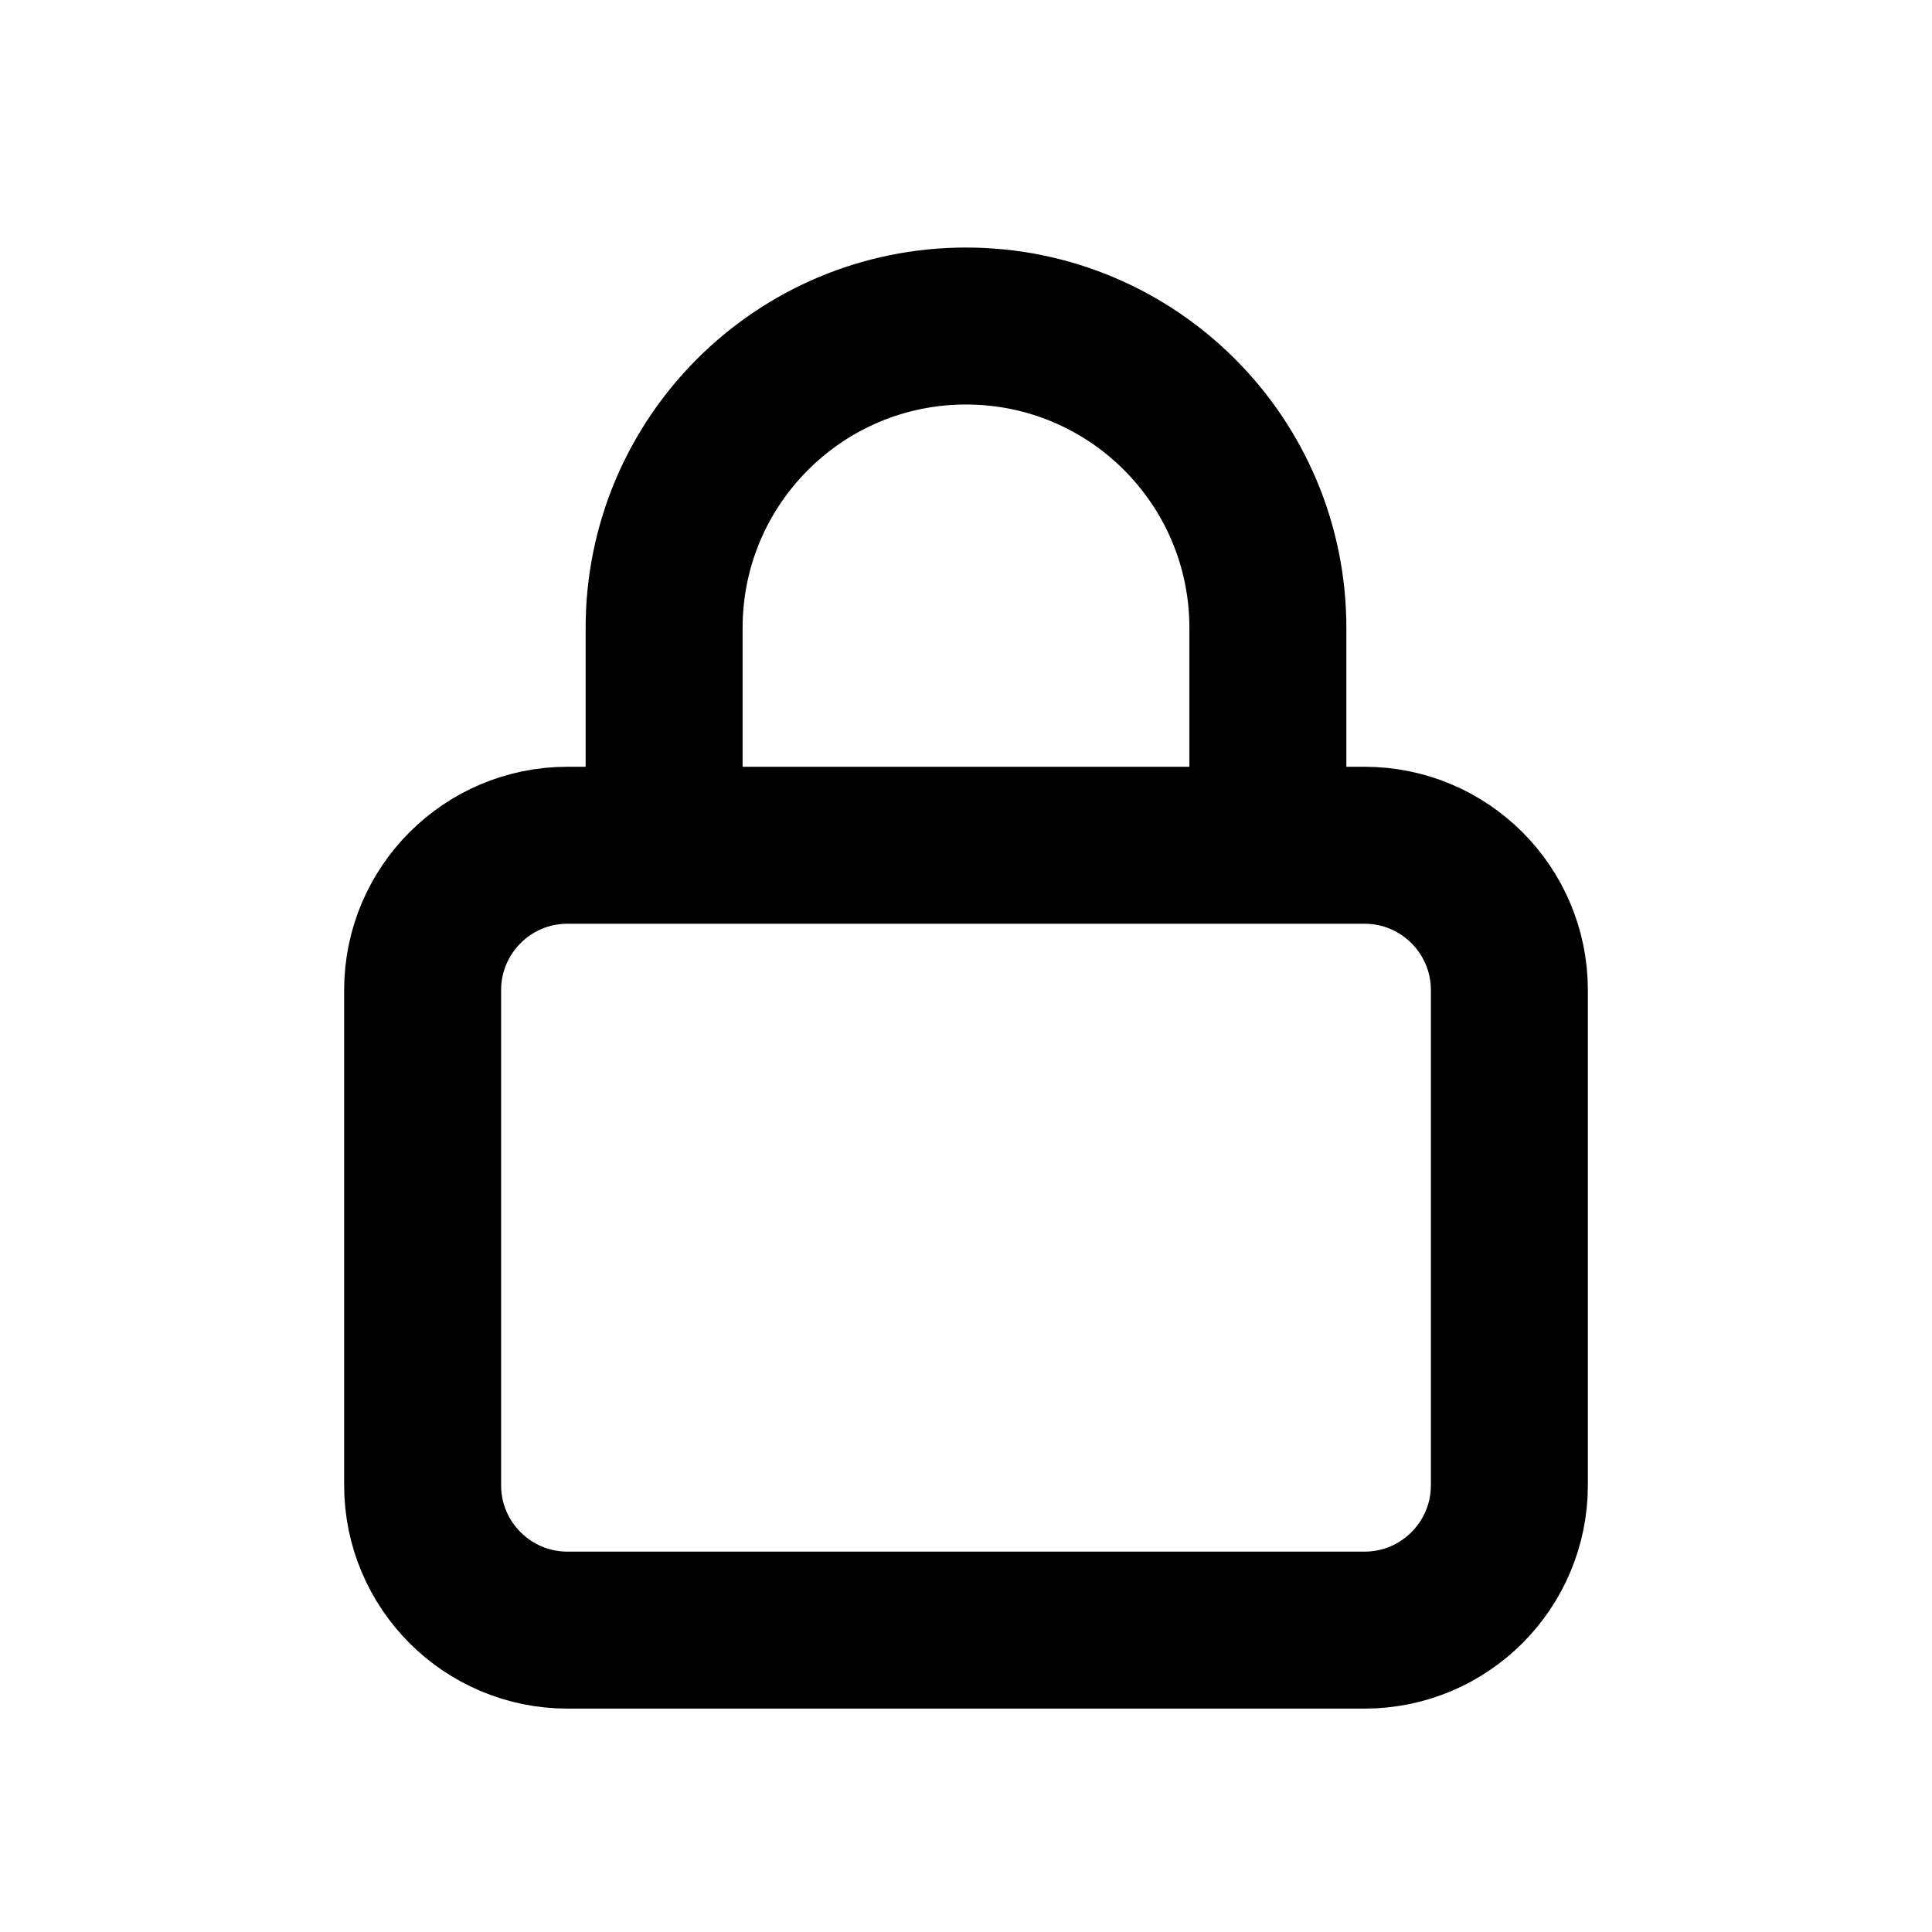
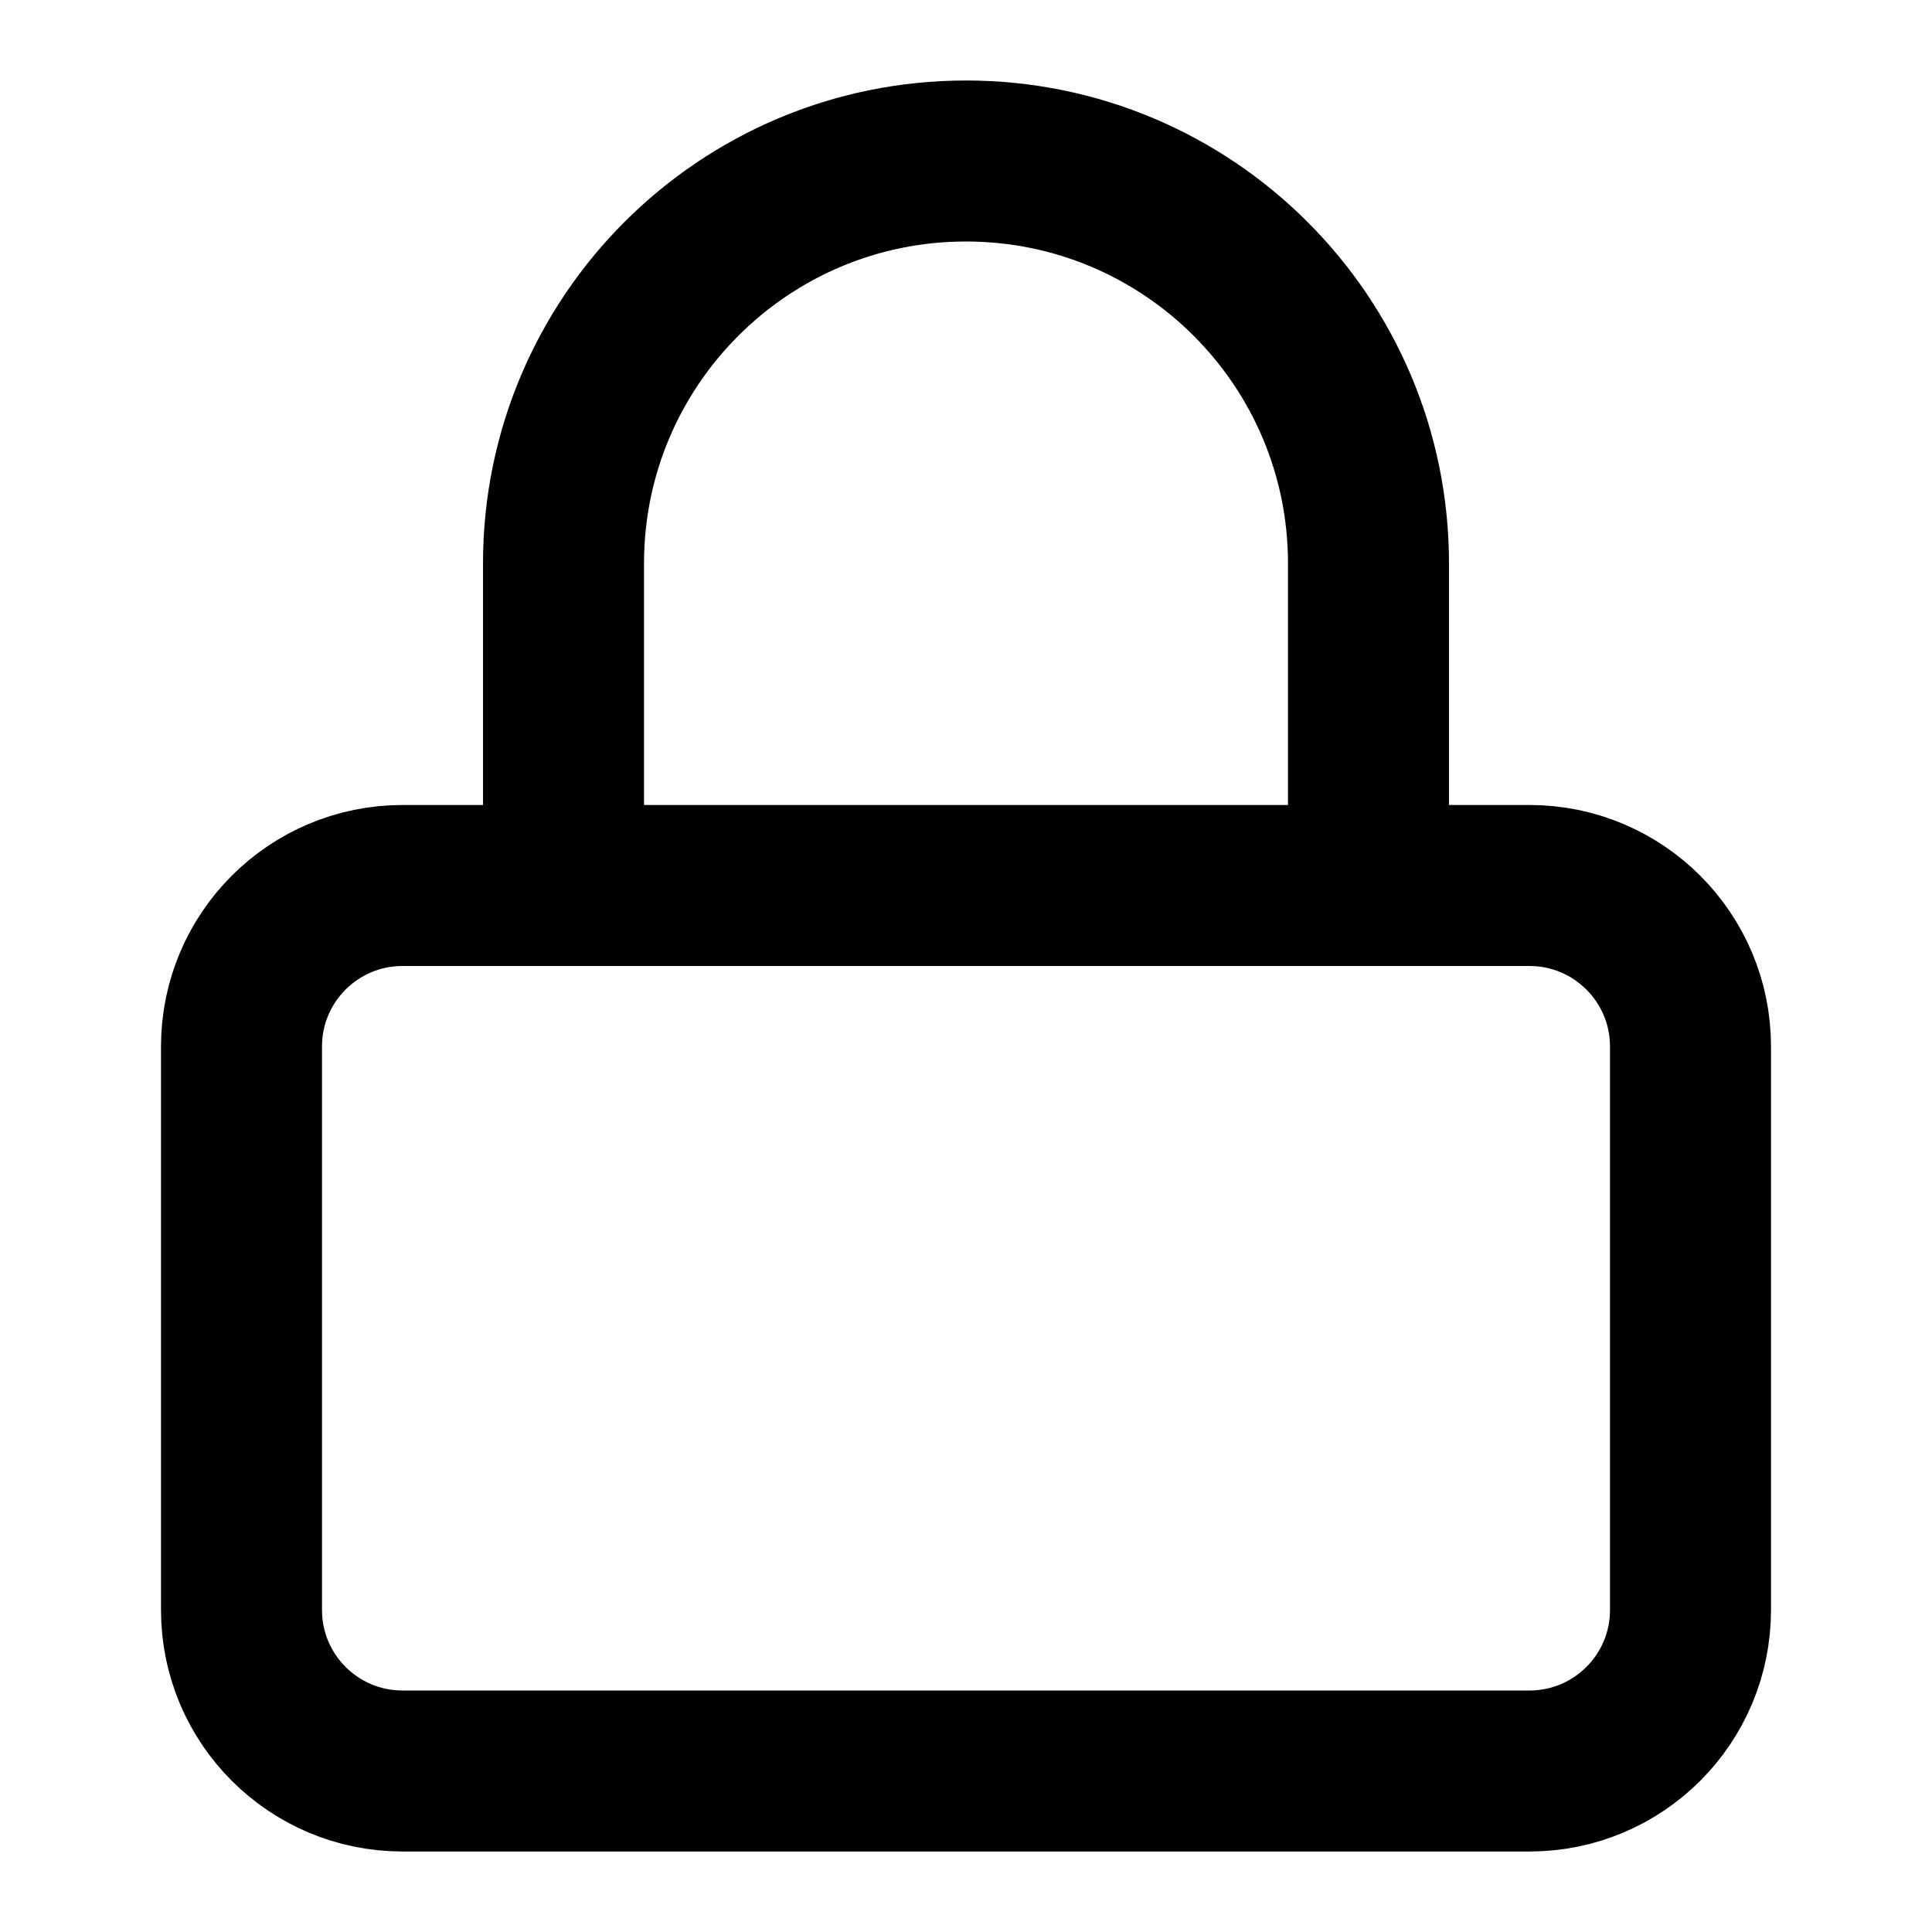
- <svg xmlns="http://www.w3.org/2000/svg" viewBox="0 0 16 16">
-   <rect x="3.5" y="7" width="9" height="6.5" rx="1.2" fill="none" stroke="#000" stroke-width="1.3" />
-   <path d="M5.5 7V5.2a2.5 2.5 0 015 0V7" fill="none" stroke="#000" stroke-width="1.3" />
+ <svg xmlns="http://www.w3.org/2000/svg" width="24" height="24" viewBox="0 0 24 24" fill="none" stroke="currentColor" stroke-width="2" stroke-linecap="round" stroke-linejoin="round">
+   <rect width="18" height="11" x="3" y="11" rx="2" ry="2" />
+   <path d="M7 11V7a5 5 0 0 1 10 0v4" />
</svg>
